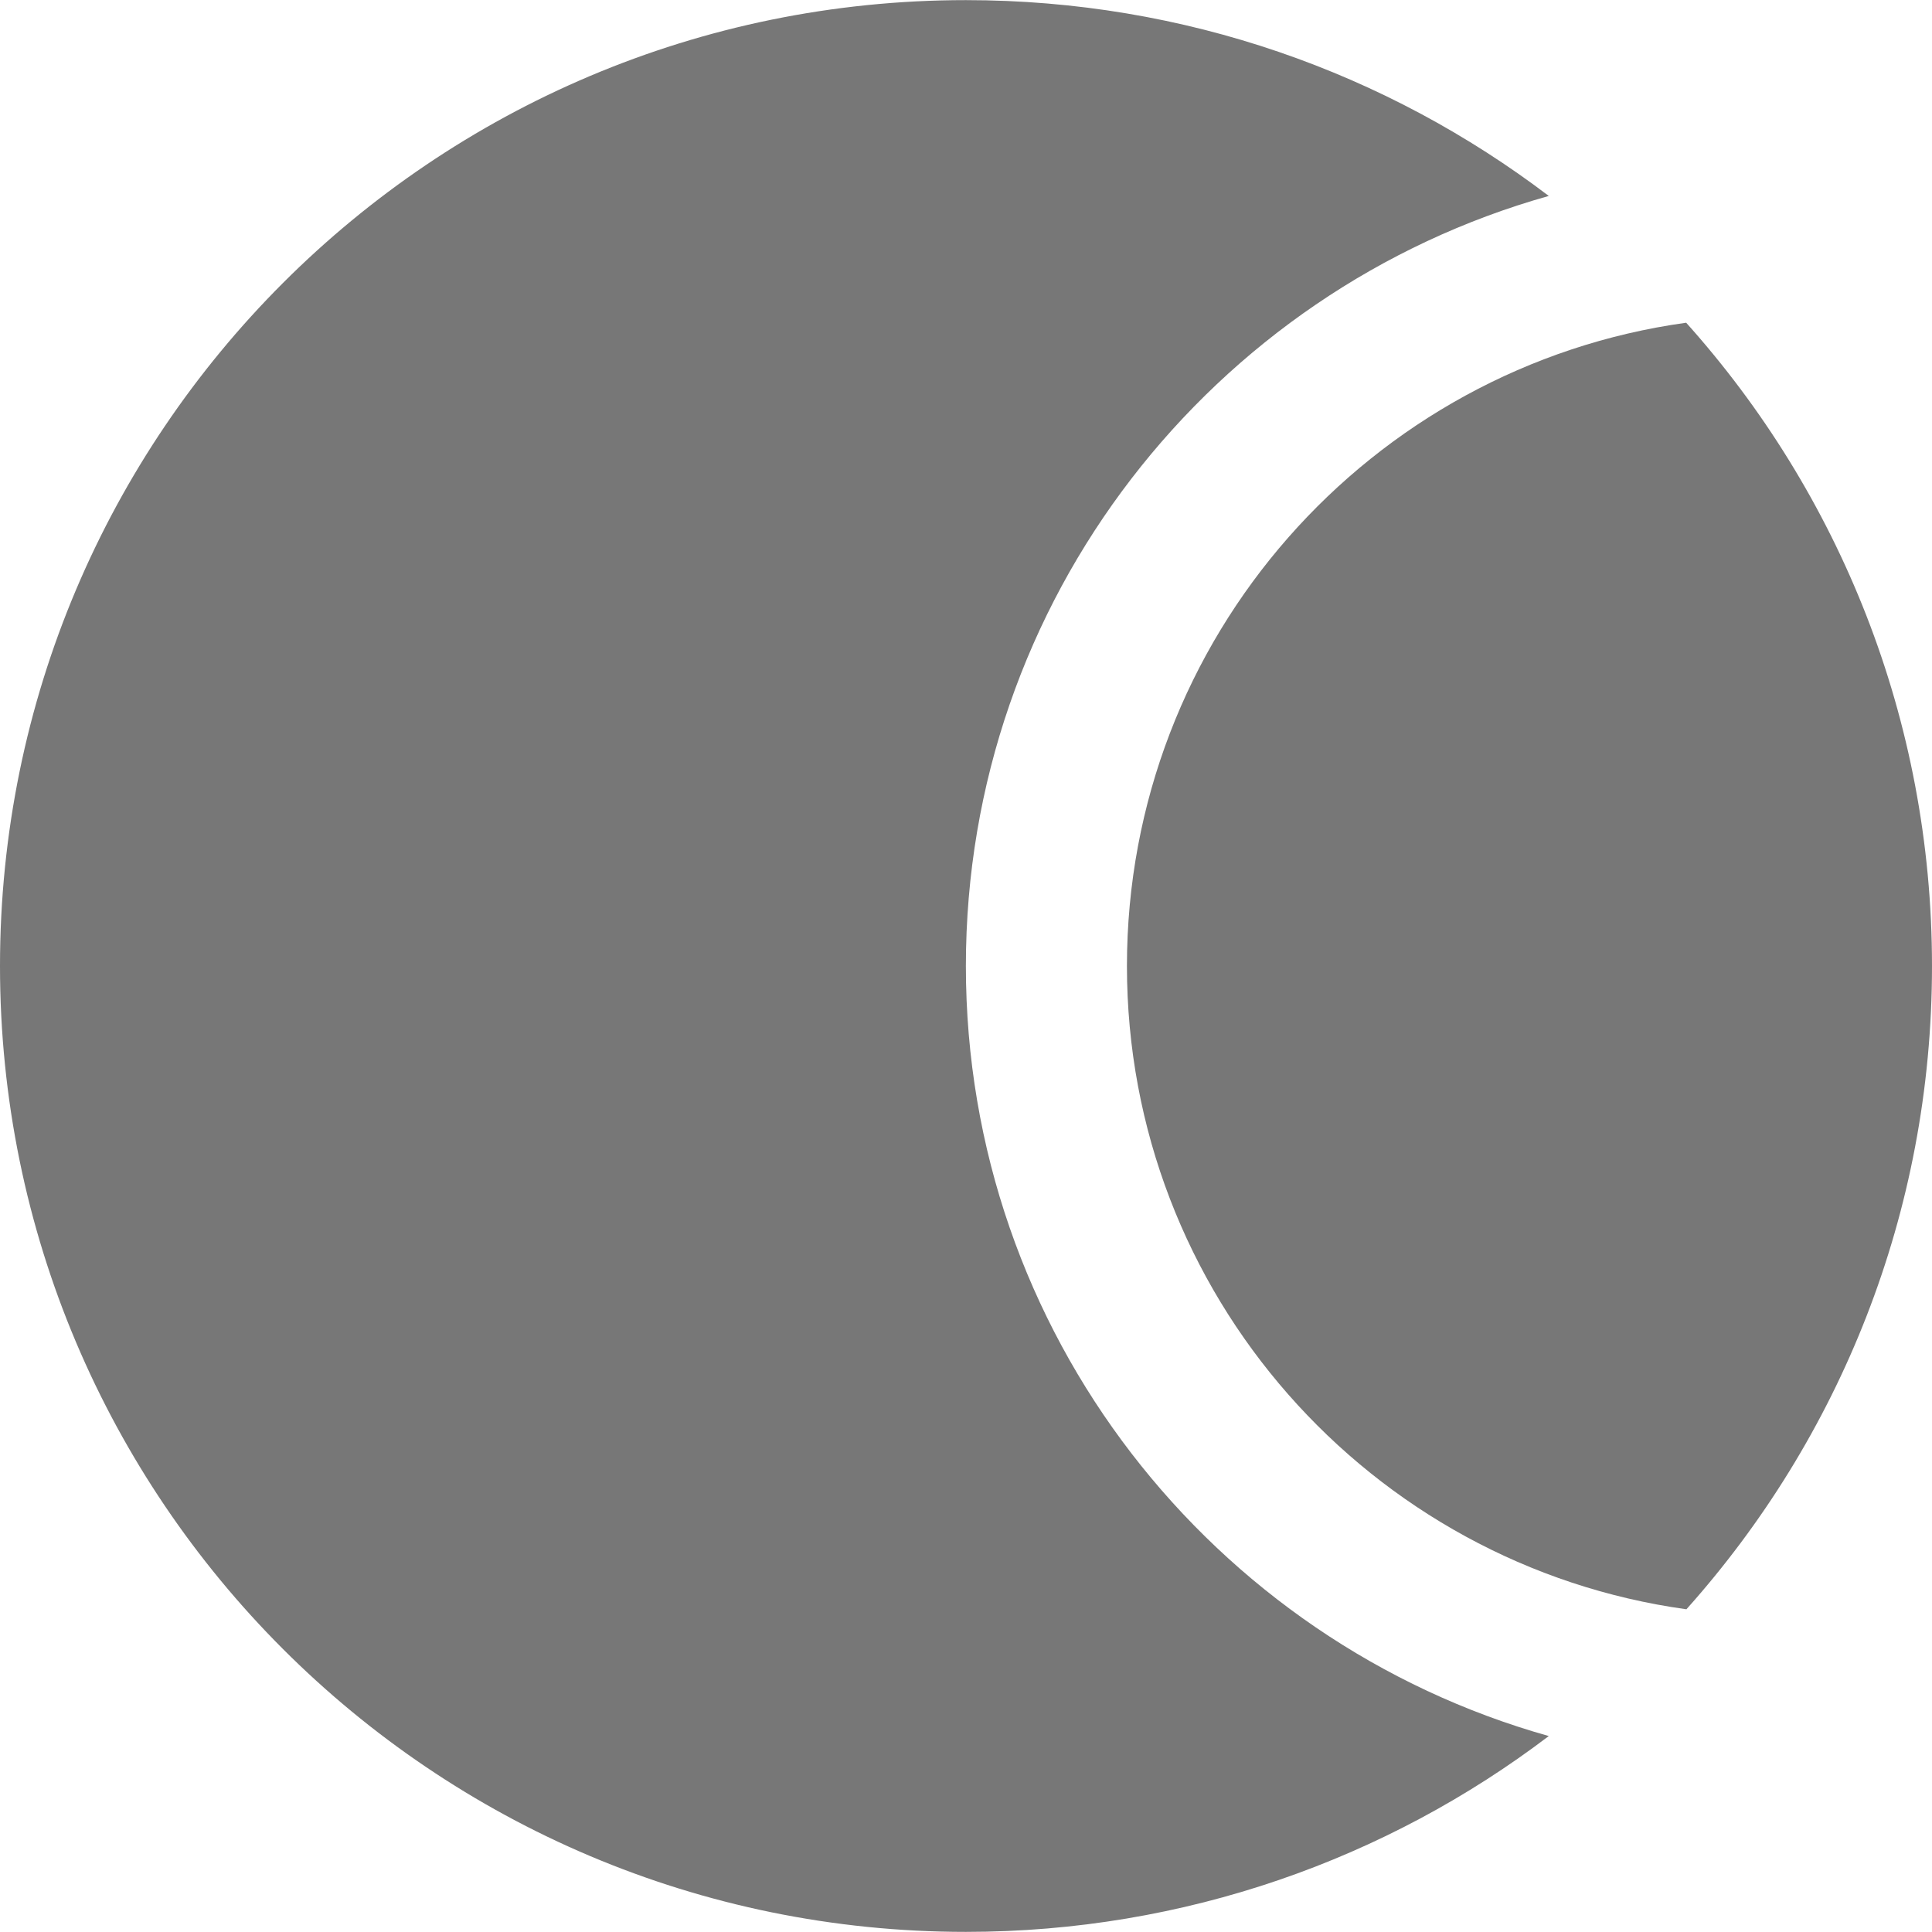
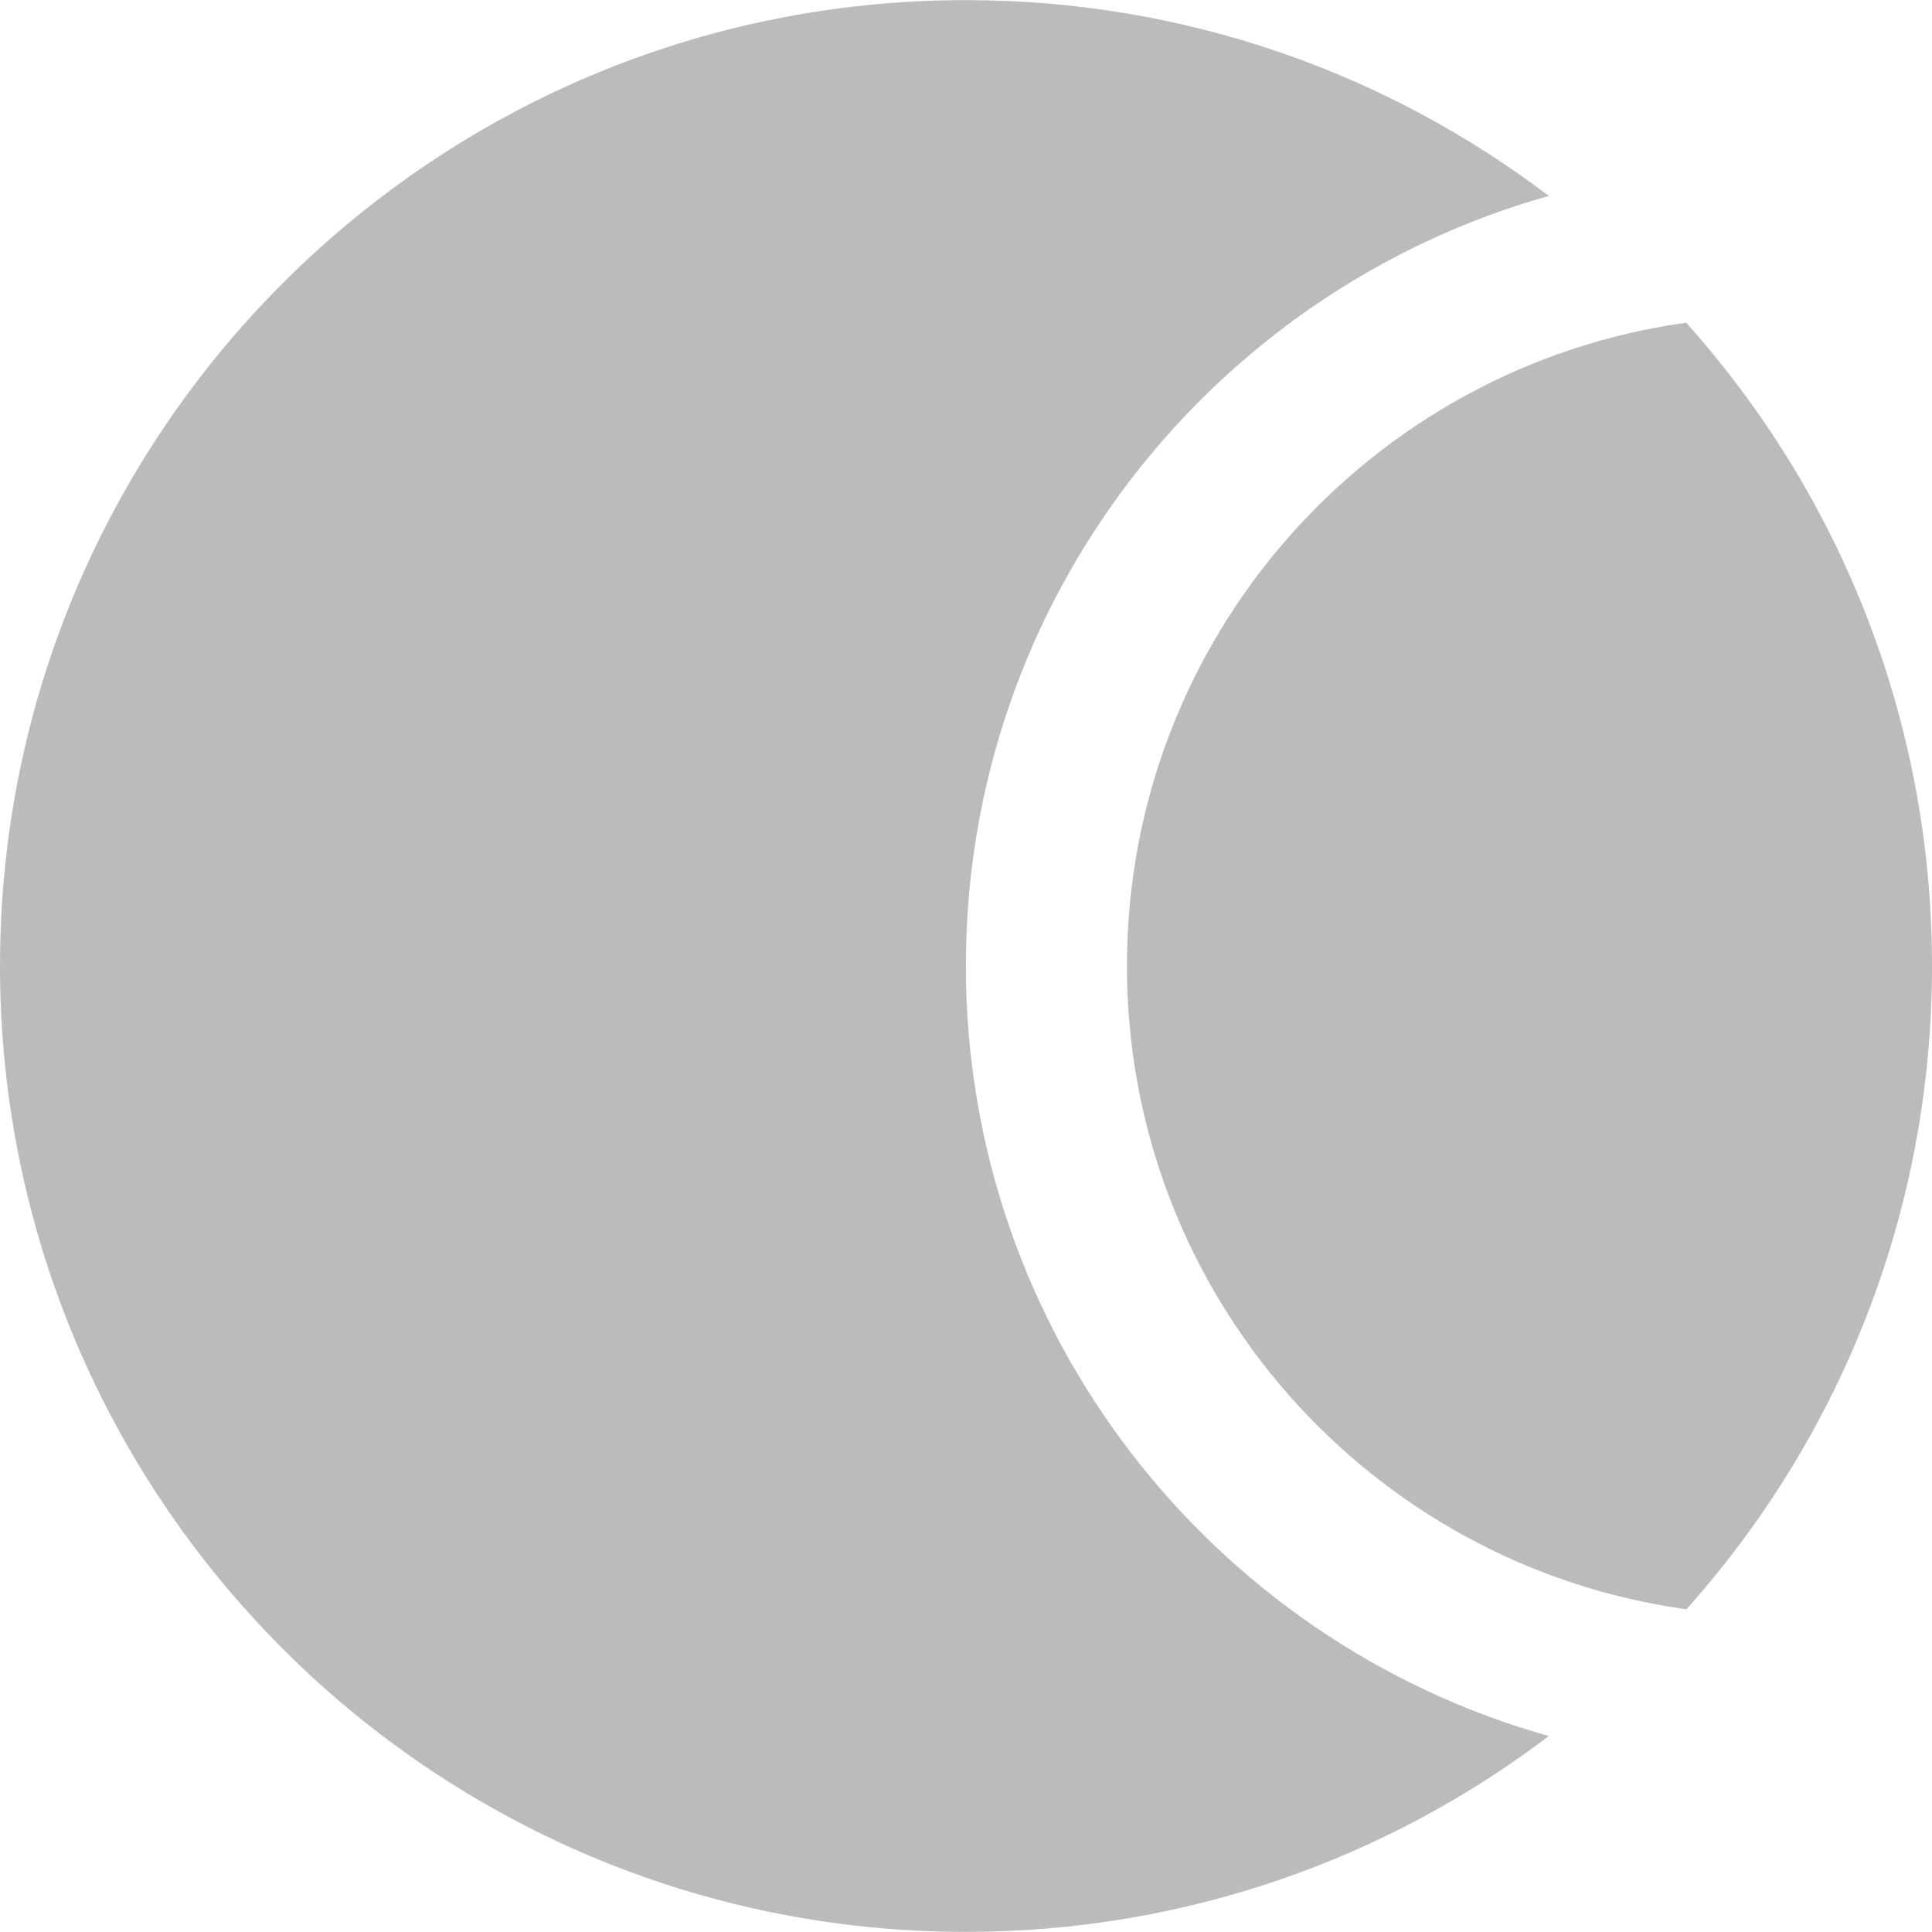
<svg xmlns="http://www.w3.org/2000/svg" version="1.1" viewBox="0 0 512.064 512.064">
  <style>
-     path { fill: #777; }
-   </style>
+ 		path { fill: #bbb; }
+ 	</style>
  <path d="M256,256.032c0-97.216,65.408-179.072,154.496-204.096C367.616,19.36,314.112,0.032,256,0.032    c-141.376,0-256,114.624-256,256s114.624,256,256,256c57.984,0,111.616-19.328,154.496-51.904    C321.408,435.104,256,353.248,256,256.032z" />
  <path d="M446.912,85.536C363.2,97.12,298.688,169.056,298.688,256.032S363.2,414.944,446.976,426.528    c40.512-45.312,65.088-105.024,65.088-170.496S487.424,130.72,446.912,85.536z" />
</svg>
